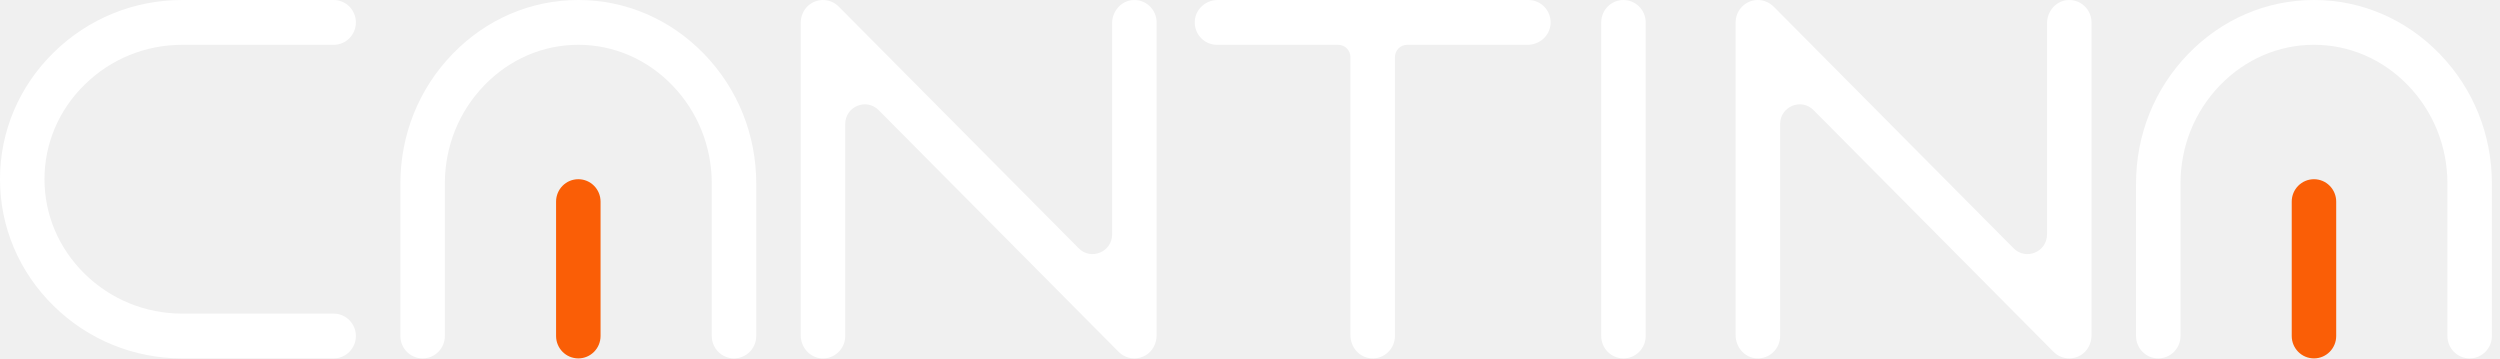
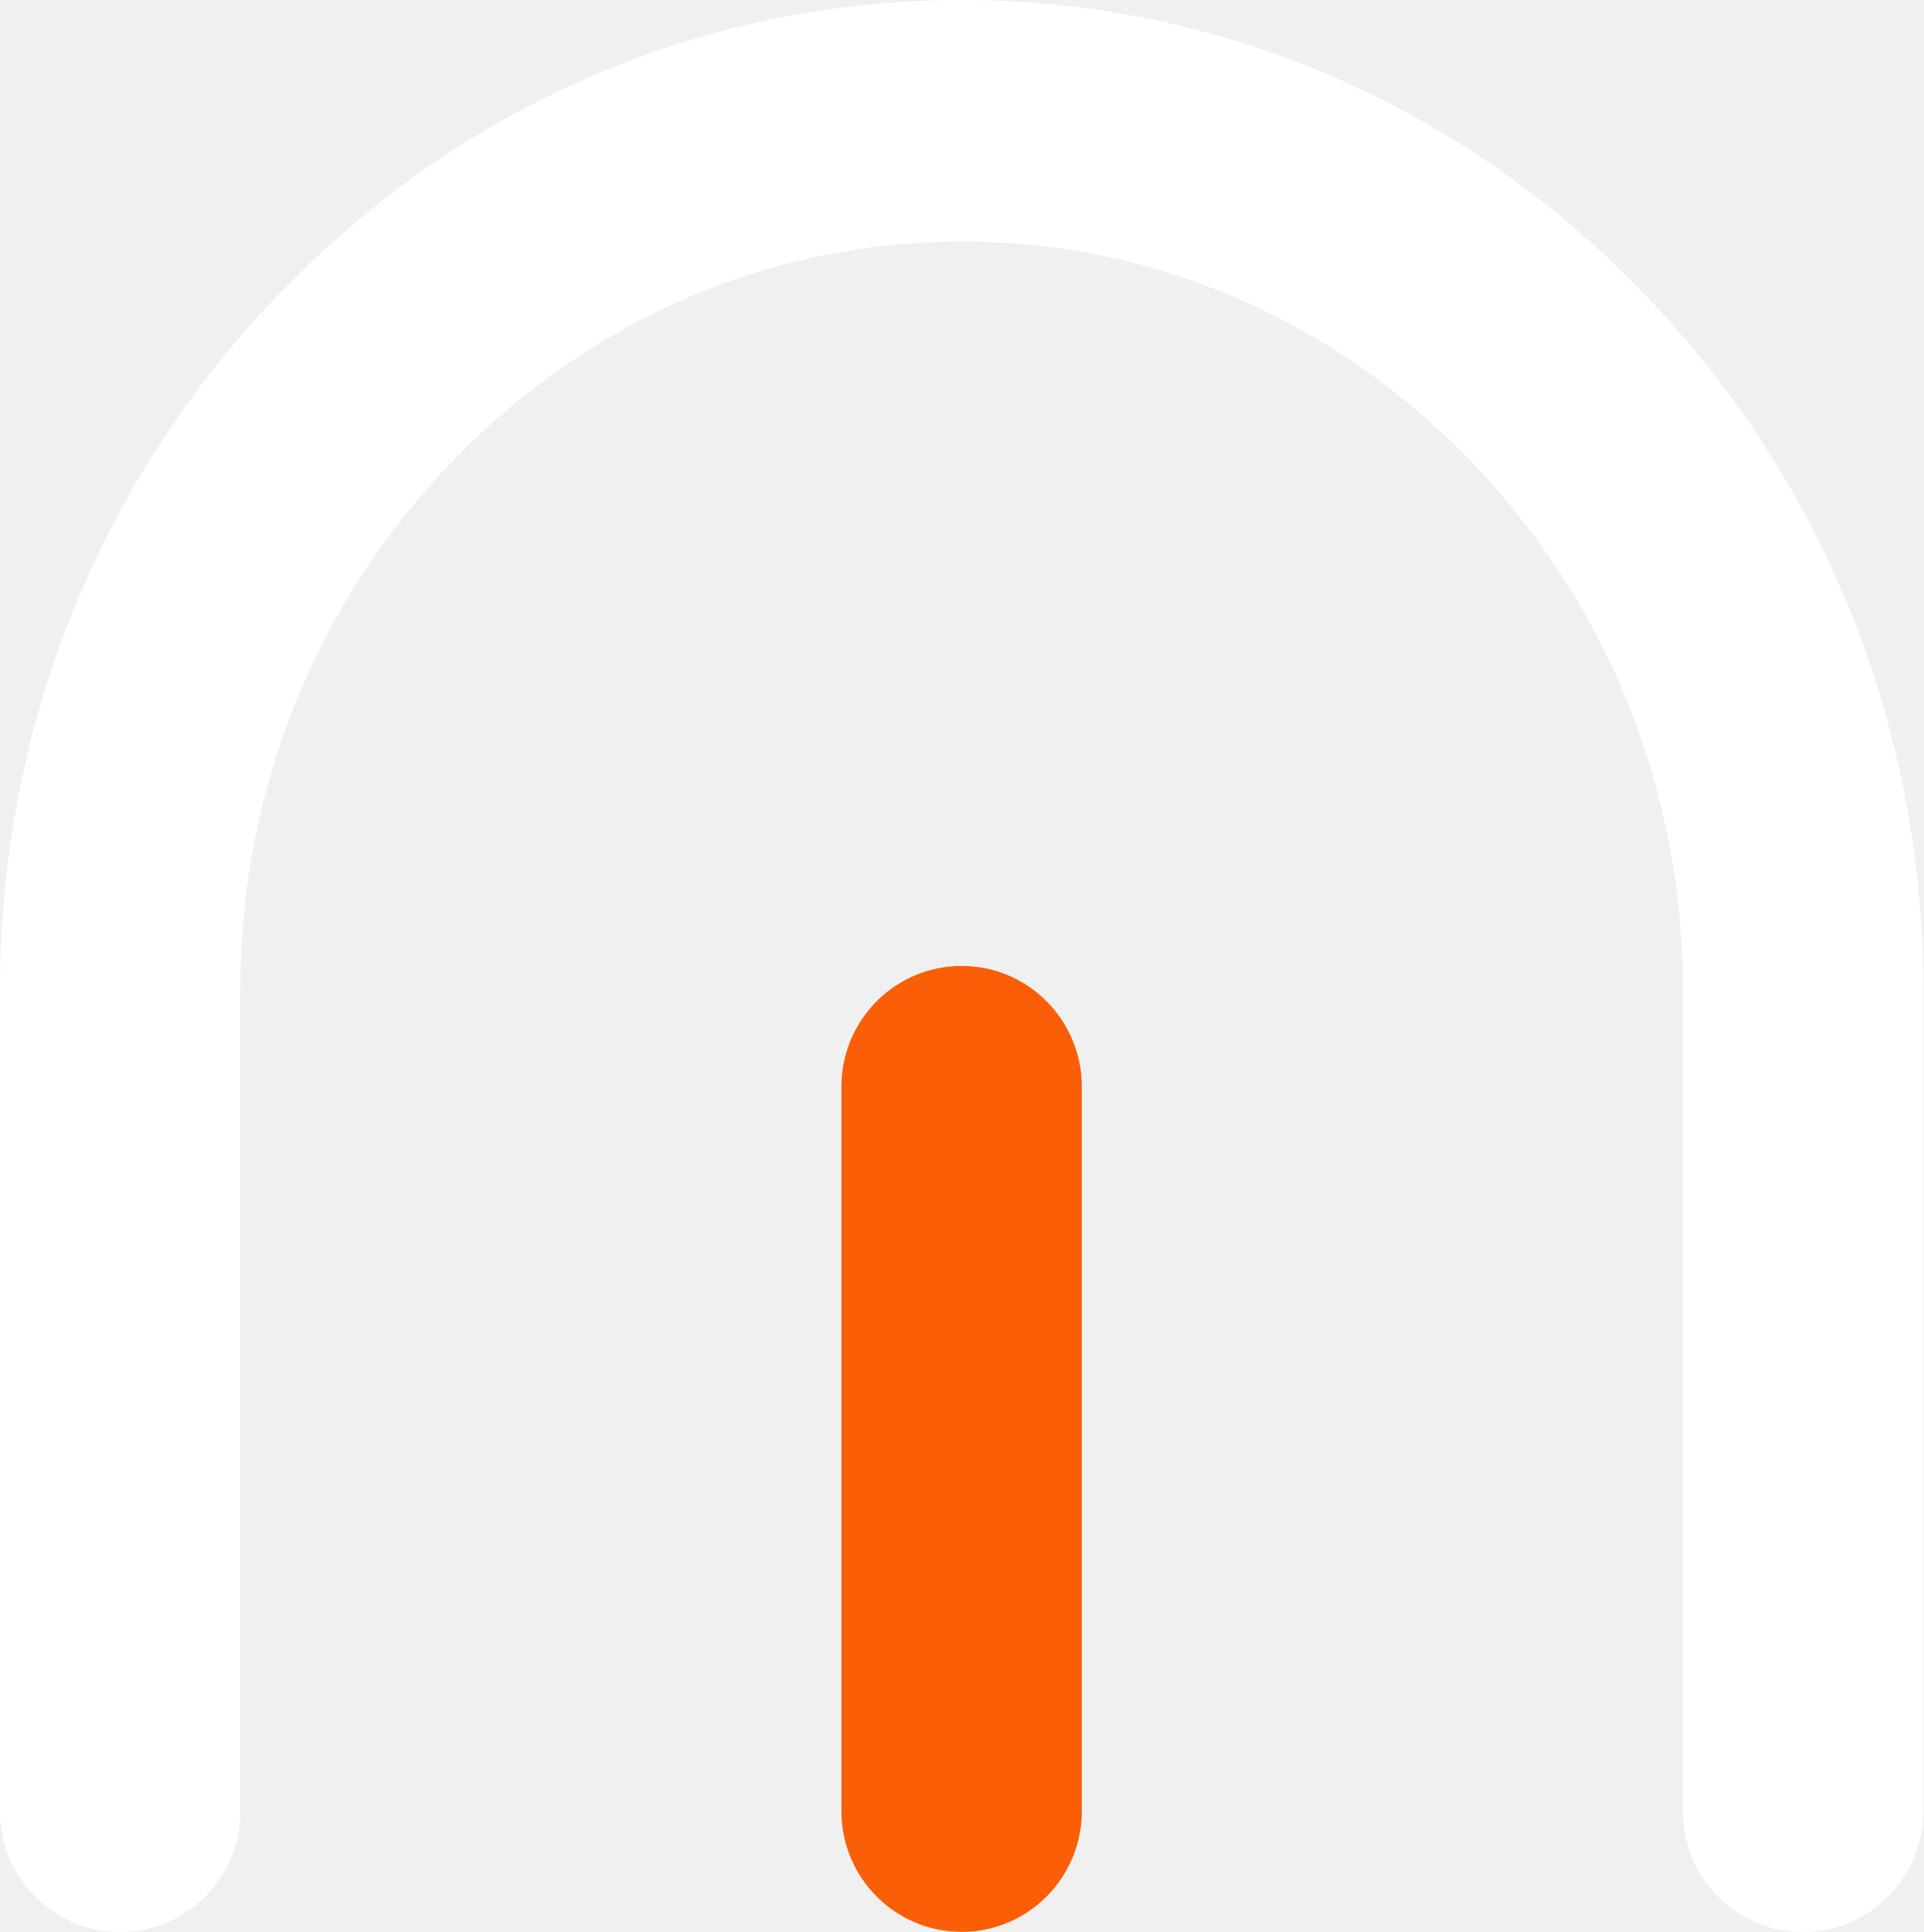
- <svg xmlns="http://www.w3.org/2000/svg" width="279" height="40" viewBox="0 0 279 40" fill="none">
-   <g clip-path="url(#clip0_13988_8672)">
-     <path d="M9.457 9.434C12.373 6.577 16.237 5.001 20.335 5.001H37.235C38.605 5.001 39.717 3.882 39.717 2.502C39.717 1.122 38.605 0 37.235 0H20.335C14.934 0 9.842 2.079 5.996 5.851C2.13 9.64 0 14.666 0 20C0 25.334 2.13 30.36 5.996 34.149C9.842 37.921 14.937 39.997 20.335 39.997H37.235C38.605 39.997 39.717 38.878 39.717 37.498C39.717 36.118 38.605 34.999 37.235 34.999H20.335C16.237 34.999 12.373 33.426 9.457 30.566C6.561 27.726 4.964 23.973 4.964 20C4.964 16.027 6.558 12.274 9.457 9.434Z" fill="white" />
-     <path d="M126.431 0.008C125.113 0.093 124.113 1.257 124.113 2.587C124.113 6.588 124.113 18.972 124.113 26.156C124.113 28.117 121.76 29.095 120.384 27.71L93.6 0.734C92.751 -0.121 91.386 -0.258 90.365 0.492C89.718 0.968 89.36 1.751 89.36 2.56V37.416C89.36 38.746 90.357 39.909 91.678 39.995C93.125 40.088 94.326 38.936 94.326 37.501V13.847C94.326 11.886 96.68 10.905 98.056 12.29L124.842 39.266C125.317 39.744 125.951 39.997 126.598 39.997C127.024 39.997 127.452 39.887 127.843 39.659C128.629 39.203 129.08 38.325 129.08 37.413V2.502C129.08 1.067 127.878 -0.088 126.431 0.008Z" fill="white" />
-     <path d="M230.767 0.008C229.448 0.093 228.449 1.257 228.449 2.587C228.449 6.588 228.449 18.972 228.449 26.156C228.449 28.117 226.095 29.095 224.719 27.71L197.974 0.773C197.406 0.201 196.606 -0.099 195.812 0.027C194.561 0.223 193.696 1.292 193.696 2.502V37.413C193.696 38.743 194.692 39.907 196.014 39.992C197.461 40.085 198.662 38.933 198.662 37.498V13.847C198.662 11.886 201.016 10.905 202.392 12.29L229.178 39.266C229.653 39.744 230.286 39.997 230.933 39.997C231.359 39.997 231.788 39.887 232.178 39.659C232.965 39.203 233.415 38.325 233.415 37.413V2.502C233.415 1.067 232.214 -0.088 230.767 0.008Z" fill="white" />
-     <path d="M170.565 0H135.9C134.578 0 133.423 1.004 133.339 2.334C133.246 3.792 134.39 5.001 135.815 5.001H149.343C150.097 5.001 150.708 5.617 150.708 6.376V37.413C150.708 38.743 151.705 39.907 153.026 39.992C154.473 40.085 155.675 38.933 155.675 37.498V6.376C155.675 5.617 156.286 5.001 157.04 5.001H170.483C171.805 5.001 172.96 3.998 173.044 2.667C173.137 1.21 171.993 0 170.568 0L170.565 0Z" fill="white" />
-     <path d="M181.178 0C179.807 0 178.696 1.119 178.696 2.499V37.498C178.696 38.878 179.807 39.997 181.178 39.997C182.548 39.997 183.659 38.878 183.659 37.498V2.502C183.659 1.122 182.548 0.003 181.178 0.003V0Z" fill="white" />
-     <path d="M64.54 0C59.243 0 54.252 2.145 50.49 6.038C46.744 9.912 44.683 15.04 44.683 20.478V37.498C44.683 38.878 45.794 39.997 47.165 39.997C48.535 39.997 49.646 38.878 49.646 37.498V20.478C49.646 16.351 51.208 12.461 54.047 9.524C56.868 6.607 60.595 4.999 64.54 4.999C68.485 4.999 72.212 6.604 75.032 9.524C77.869 12.461 79.433 16.351 79.433 20.478V37.498C79.433 38.878 80.544 39.997 81.915 39.997C83.285 39.997 84.397 38.878 84.397 37.498V20.478C84.397 15.04 82.335 9.912 78.59 6.038C74.827 2.147 69.836 0 64.54 0Z" fill="white" />
-     <path d="M64.54 20C63.169 20 62.058 21.119 62.058 22.499V37.498C62.058 38.878 63.169 39.997 64.54 39.997C65.91 39.997 67.022 38.878 67.022 37.498V22.499C67.022 21.119 65.91 20 64.54 20Z" fill="#FA5E06" />
-     <path d="M272.288 6.038C268.526 2.147 263.535 0 258.238 0C252.942 0 247.951 2.145 244.189 6.038C240.443 9.912 238.381 15.04 238.381 20.478V37.498C238.381 38.878 239.493 39.997 240.863 39.997C242.234 39.997 243.345 38.878 243.345 37.498V20.478C243.345 16.351 244.907 12.461 247.746 9.524C250.566 6.607 254.293 4.999 258.238 4.999C262.183 4.999 265.91 6.604 268.731 9.524C271.567 12.461 273.132 16.351 273.132 20.478V37.498C273.132 38.878 274.243 39.997 275.613 39.997C276.984 39.997 278.095 38.878 278.095 37.498V20.478C278.095 15.04 276.034 9.912 272.288 6.038Z" fill="white" />
-     <path d="M258.238 20C256.868 20 255.757 21.119 255.757 22.499V37.498C255.757 38.878 256.868 39.997 258.238 39.997C259.609 39.997 260.72 38.878 260.72 37.498V22.499C260.72 21.119 259.609 20 258.238 20Z" fill="#FA5E06" />
+ <svg xmlns="http://www.w3.org/2000/svg" width="230" height="231" viewBox="0 0 230 231" fill="none">
+   <g clip-path="url(#clip0_1199_1513)">
+     <path d="M114.992 0C84.319 0 55.417 12.386 33.63 34.871C11.937 57.246 0 86.861 0 118.271V216.565C0 224.537 6.435 231 14.372 231C22.309 231 28.744 224.537 28.744 216.565V118.271C28.744 94.436 37.788 71.966 54.231 55.007C70.564 38.159 92.145 28.869 114.992 28.869C137.839 28.869 159.421 38.143 175.753 55.007C192.181 71.966 201.24 94.436 201.24 118.271V216.565C201.24 224.537 207.675 231 215.612 231C223.549 231 229.984 224.537 229.984 216.565V118.271C229.984 86.861 218.047 57.246 196.355 34.871C174.583 12.386 145.681 0 114.992 0Z" fill="white" />
+     <path d="M114.992 115.492C107.055 115.492 100.62 121.955 100.62 129.927V216.55C100.62 224.521 107.055 230.984 114.992 230.984C122.929 230.984 129.364 224.521 129.364 216.55V129.927C129.364 121.955 122.929 115.492 114.992 115.492Z" fill="#FA5E06" />
  </g>
  <defs>
-     <clipPath id="clip0_13988_8672">
-       <rect width="278.095" height="40" fill="white" />
+     <clipPath id="clip0_1199_1513">
+       <rect width="230" height="231" fill="white" />
    </clipPath>
  </defs>
</svg>
